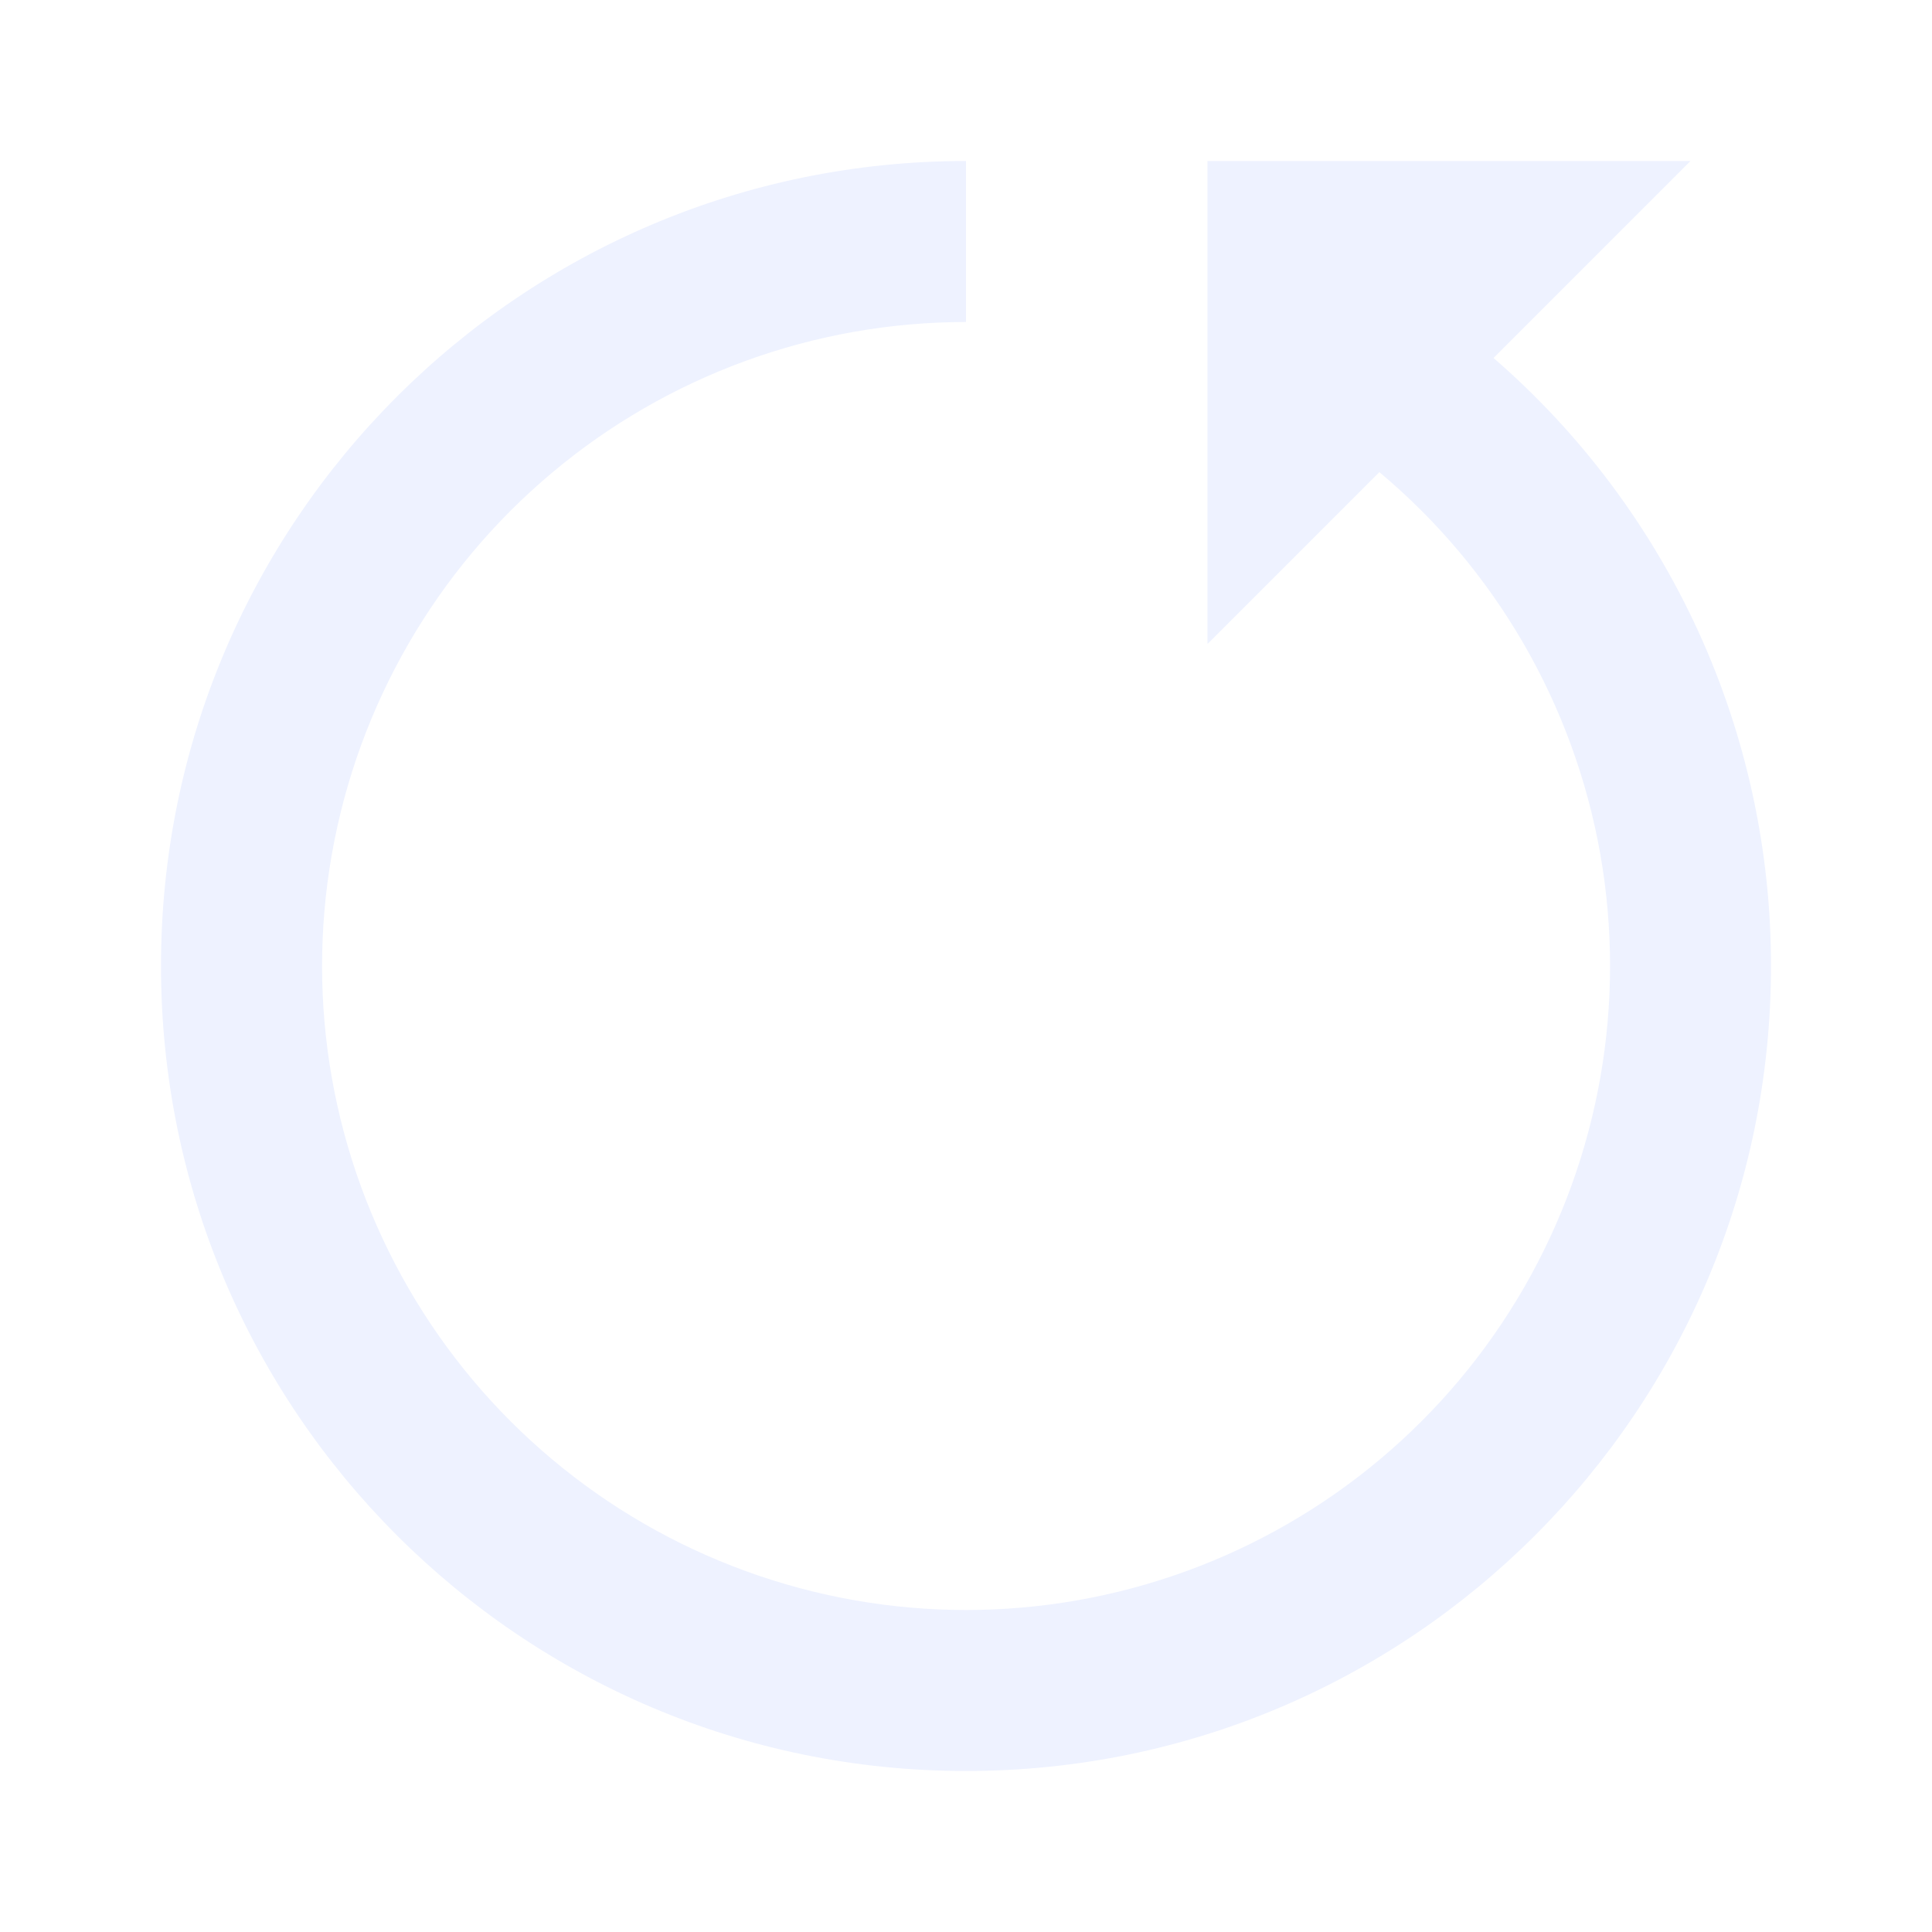
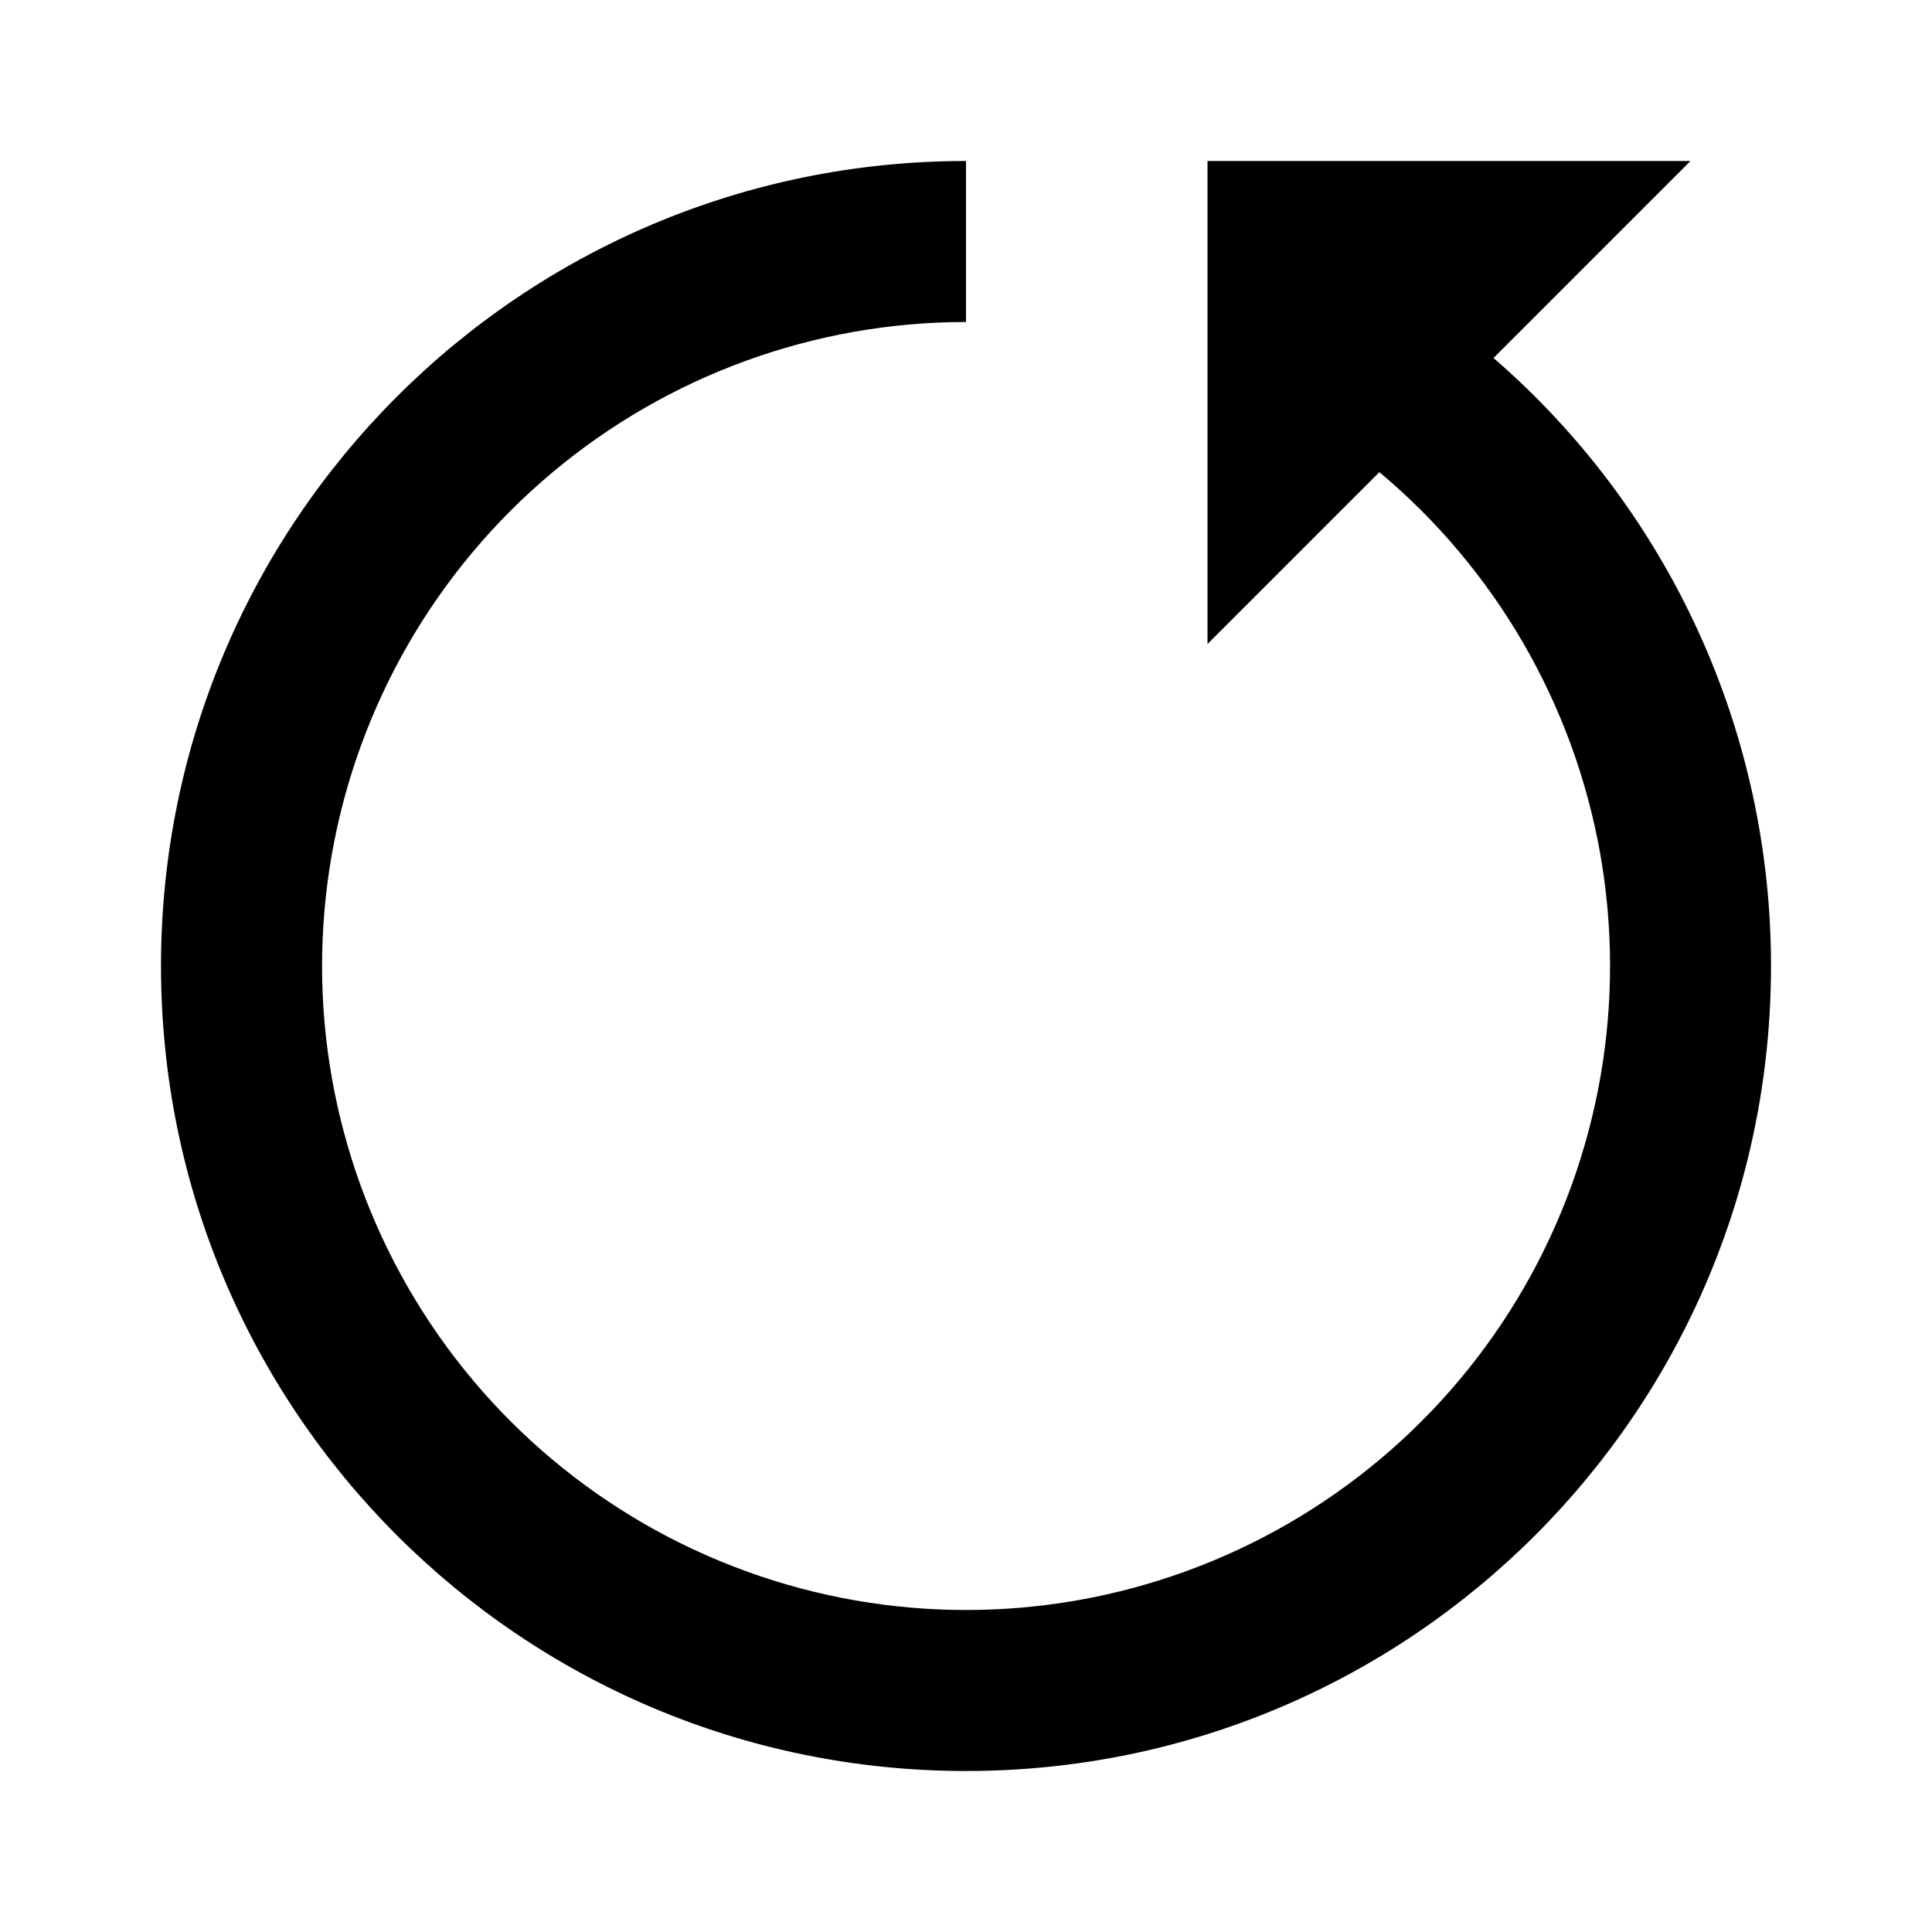
<svg xmlns="http://www.w3.org/2000/svg" width="24" height="24" viewBox="0 0 24 24" fill="none">
-   <path d="M22 12C22 17.523 17.523 22 12 22C6.477 22 2 17.523 2 12C2 6.477 6.477 2 12 2V4C10.119 4 8.298 4.663 6.857 5.873C5.416 7.082 4.448 8.761 4.122 10.614C3.796 12.467 4.133 14.375 5.075 16.004C6.016 17.632 7.501 18.877 9.27 19.519C11.038 20.162 12.976 20.16 14.743 19.515C16.51 18.87 17.994 17.623 18.933 15.993C19.872 14.363 20.206 12.454 19.878 10.602C19.549 8.75 18.578 7.072 17.135 5.865L15 8V2H21L18.553 4.447C19.636 5.385 20.504 6.545 21.099 7.848C21.694 9.151 22.001 10.567 22 12Z" fill="#EEF2FF" />
+   <path d="M22 12C22 17.523 17.523 22 12 22C6.477 22 2 17.523 2 12C2 6.477 6.477 2 12 2V4C10.119 4 8.298 4.663 6.857 5.873C5.416 7.082 4.448 8.761 4.122 10.614C3.796 12.467 4.133 14.375 5.075 16.004C6.016 17.632 7.501 18.877 9.27 19.519C11.038 20.162 12.976 20.16 14.743 19.515C16.51 18.87 17.994 17.623 18.933 15.993C19.872 14.363 20.206 12.454 19.878 10.602C19.549 8.75 18.578 7.072 17.135 5.865L15 8V2H21L18.553 4.447C19.636 5.385 20.504 6.545 21.099 7.848C21.694 9.151 22.001 10.567 22 12Z" fill="currentColor" />
</svg>
